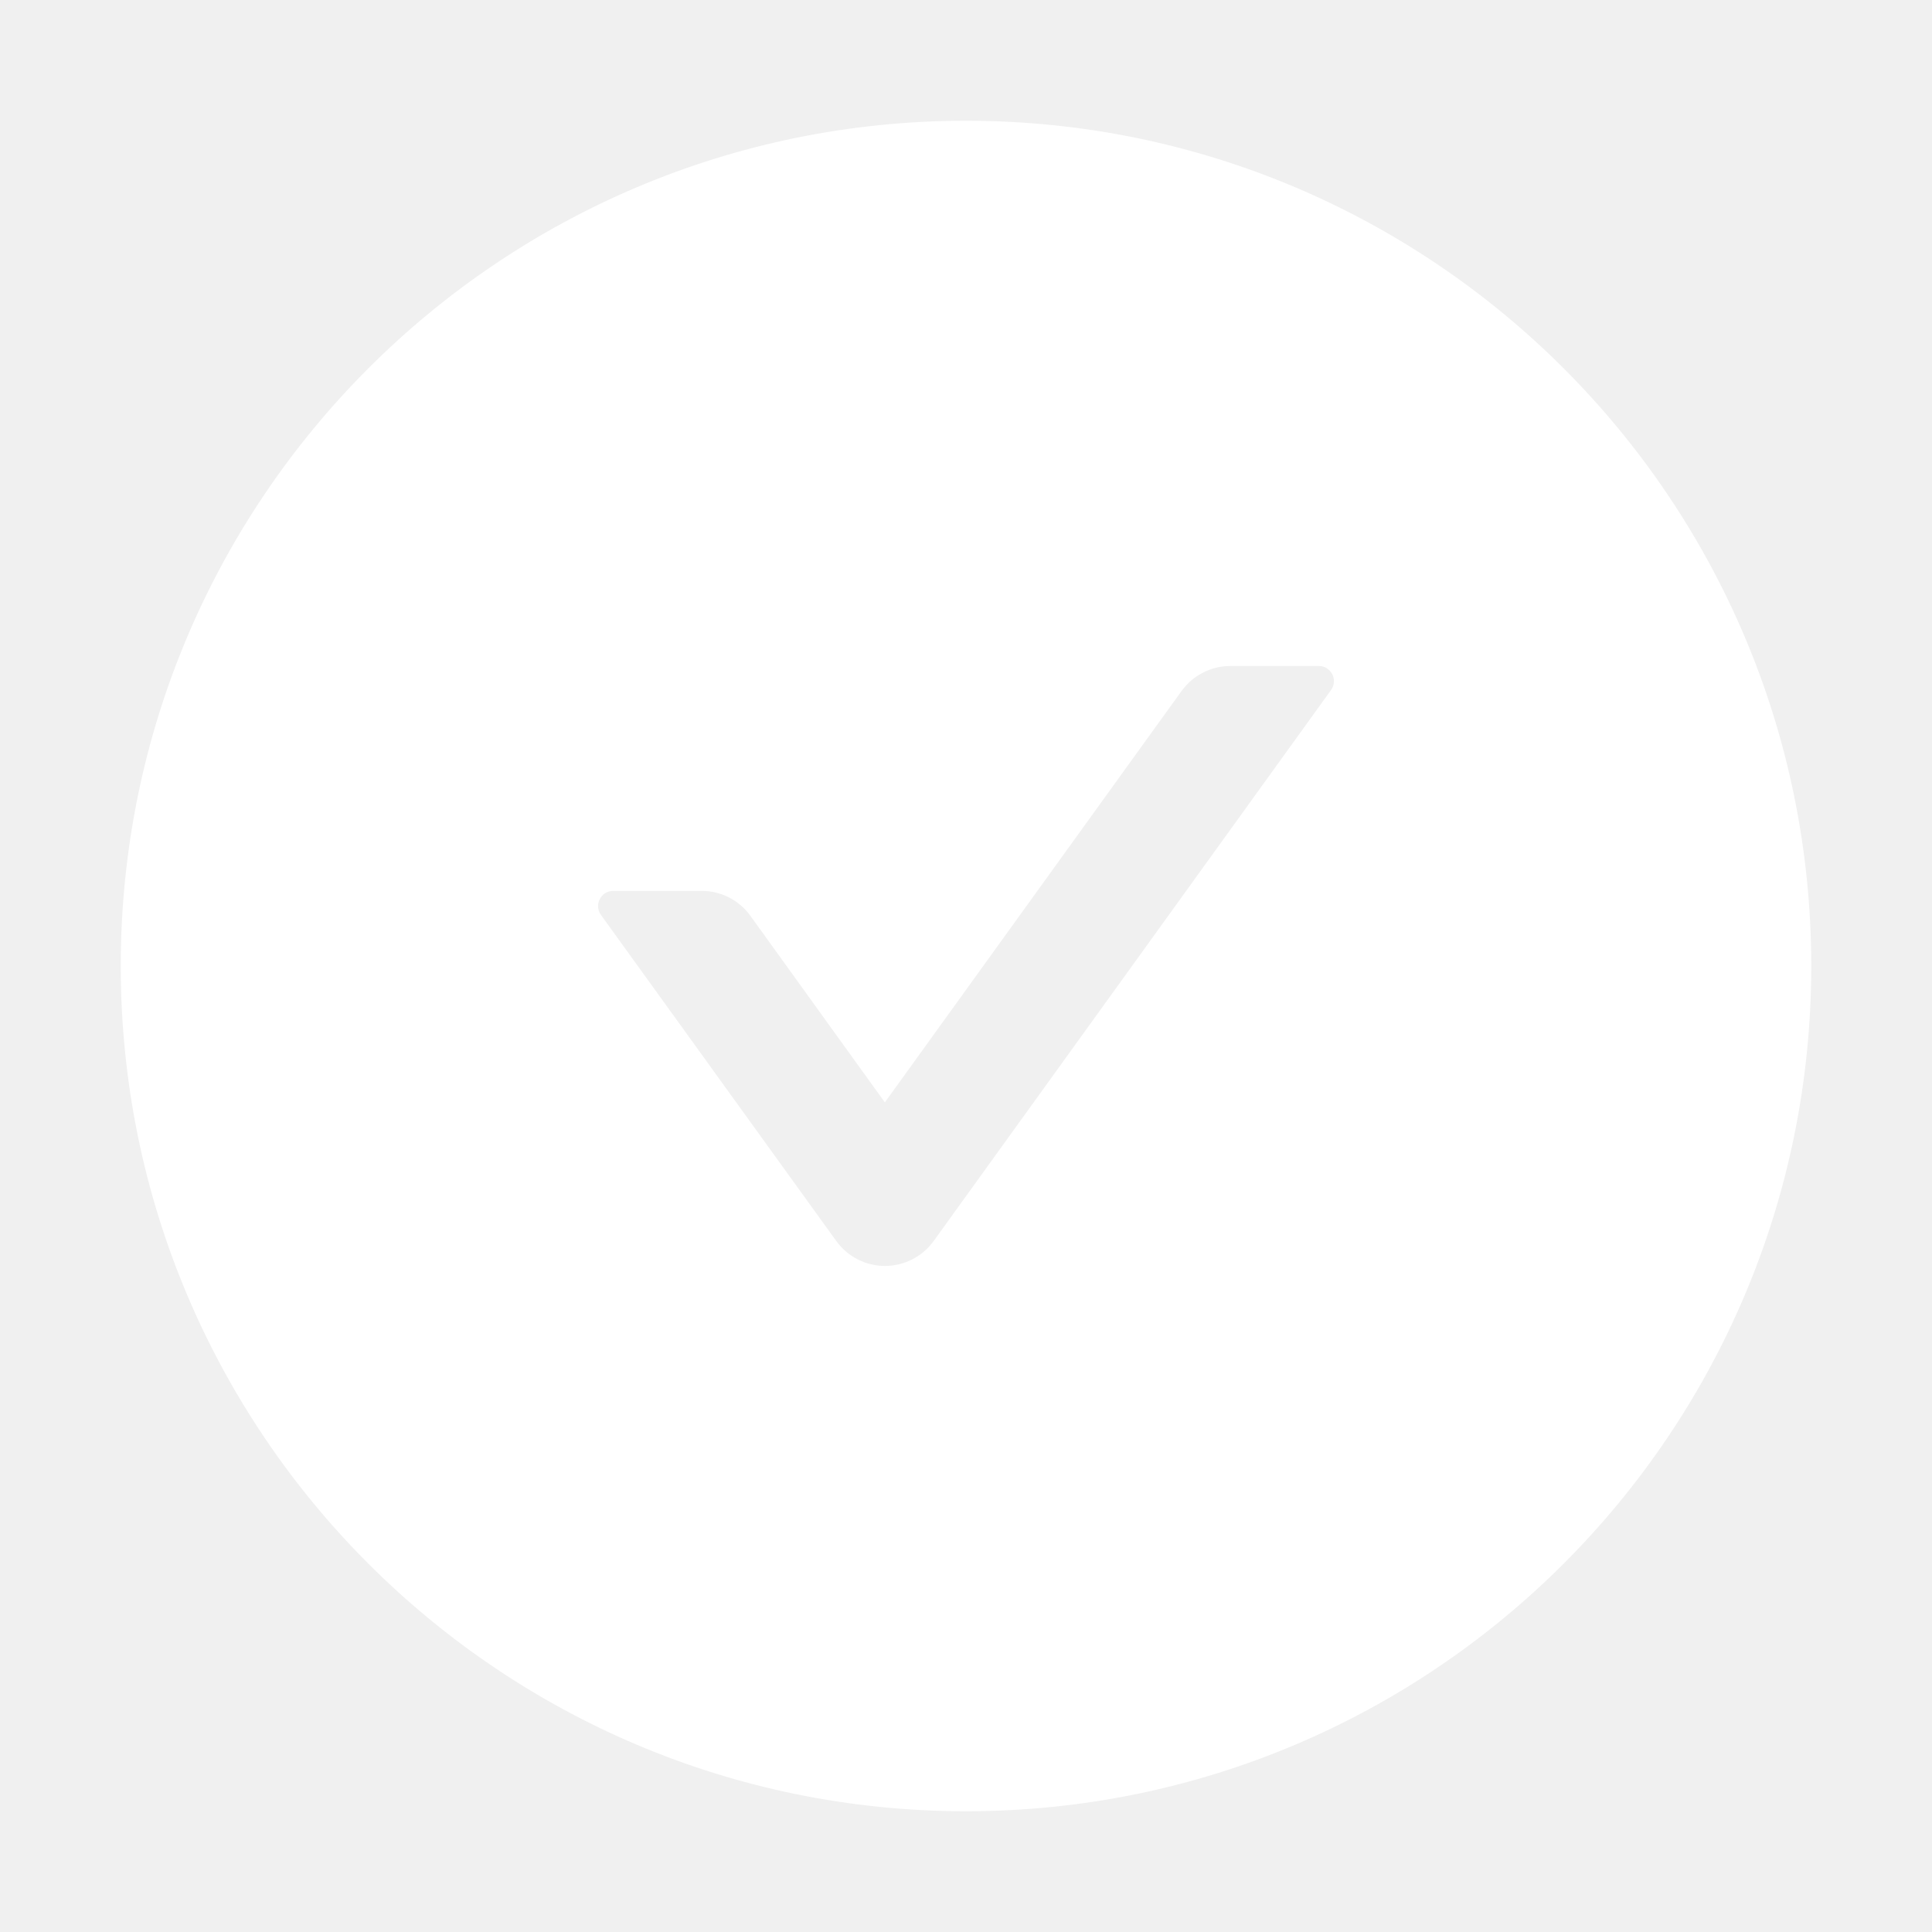
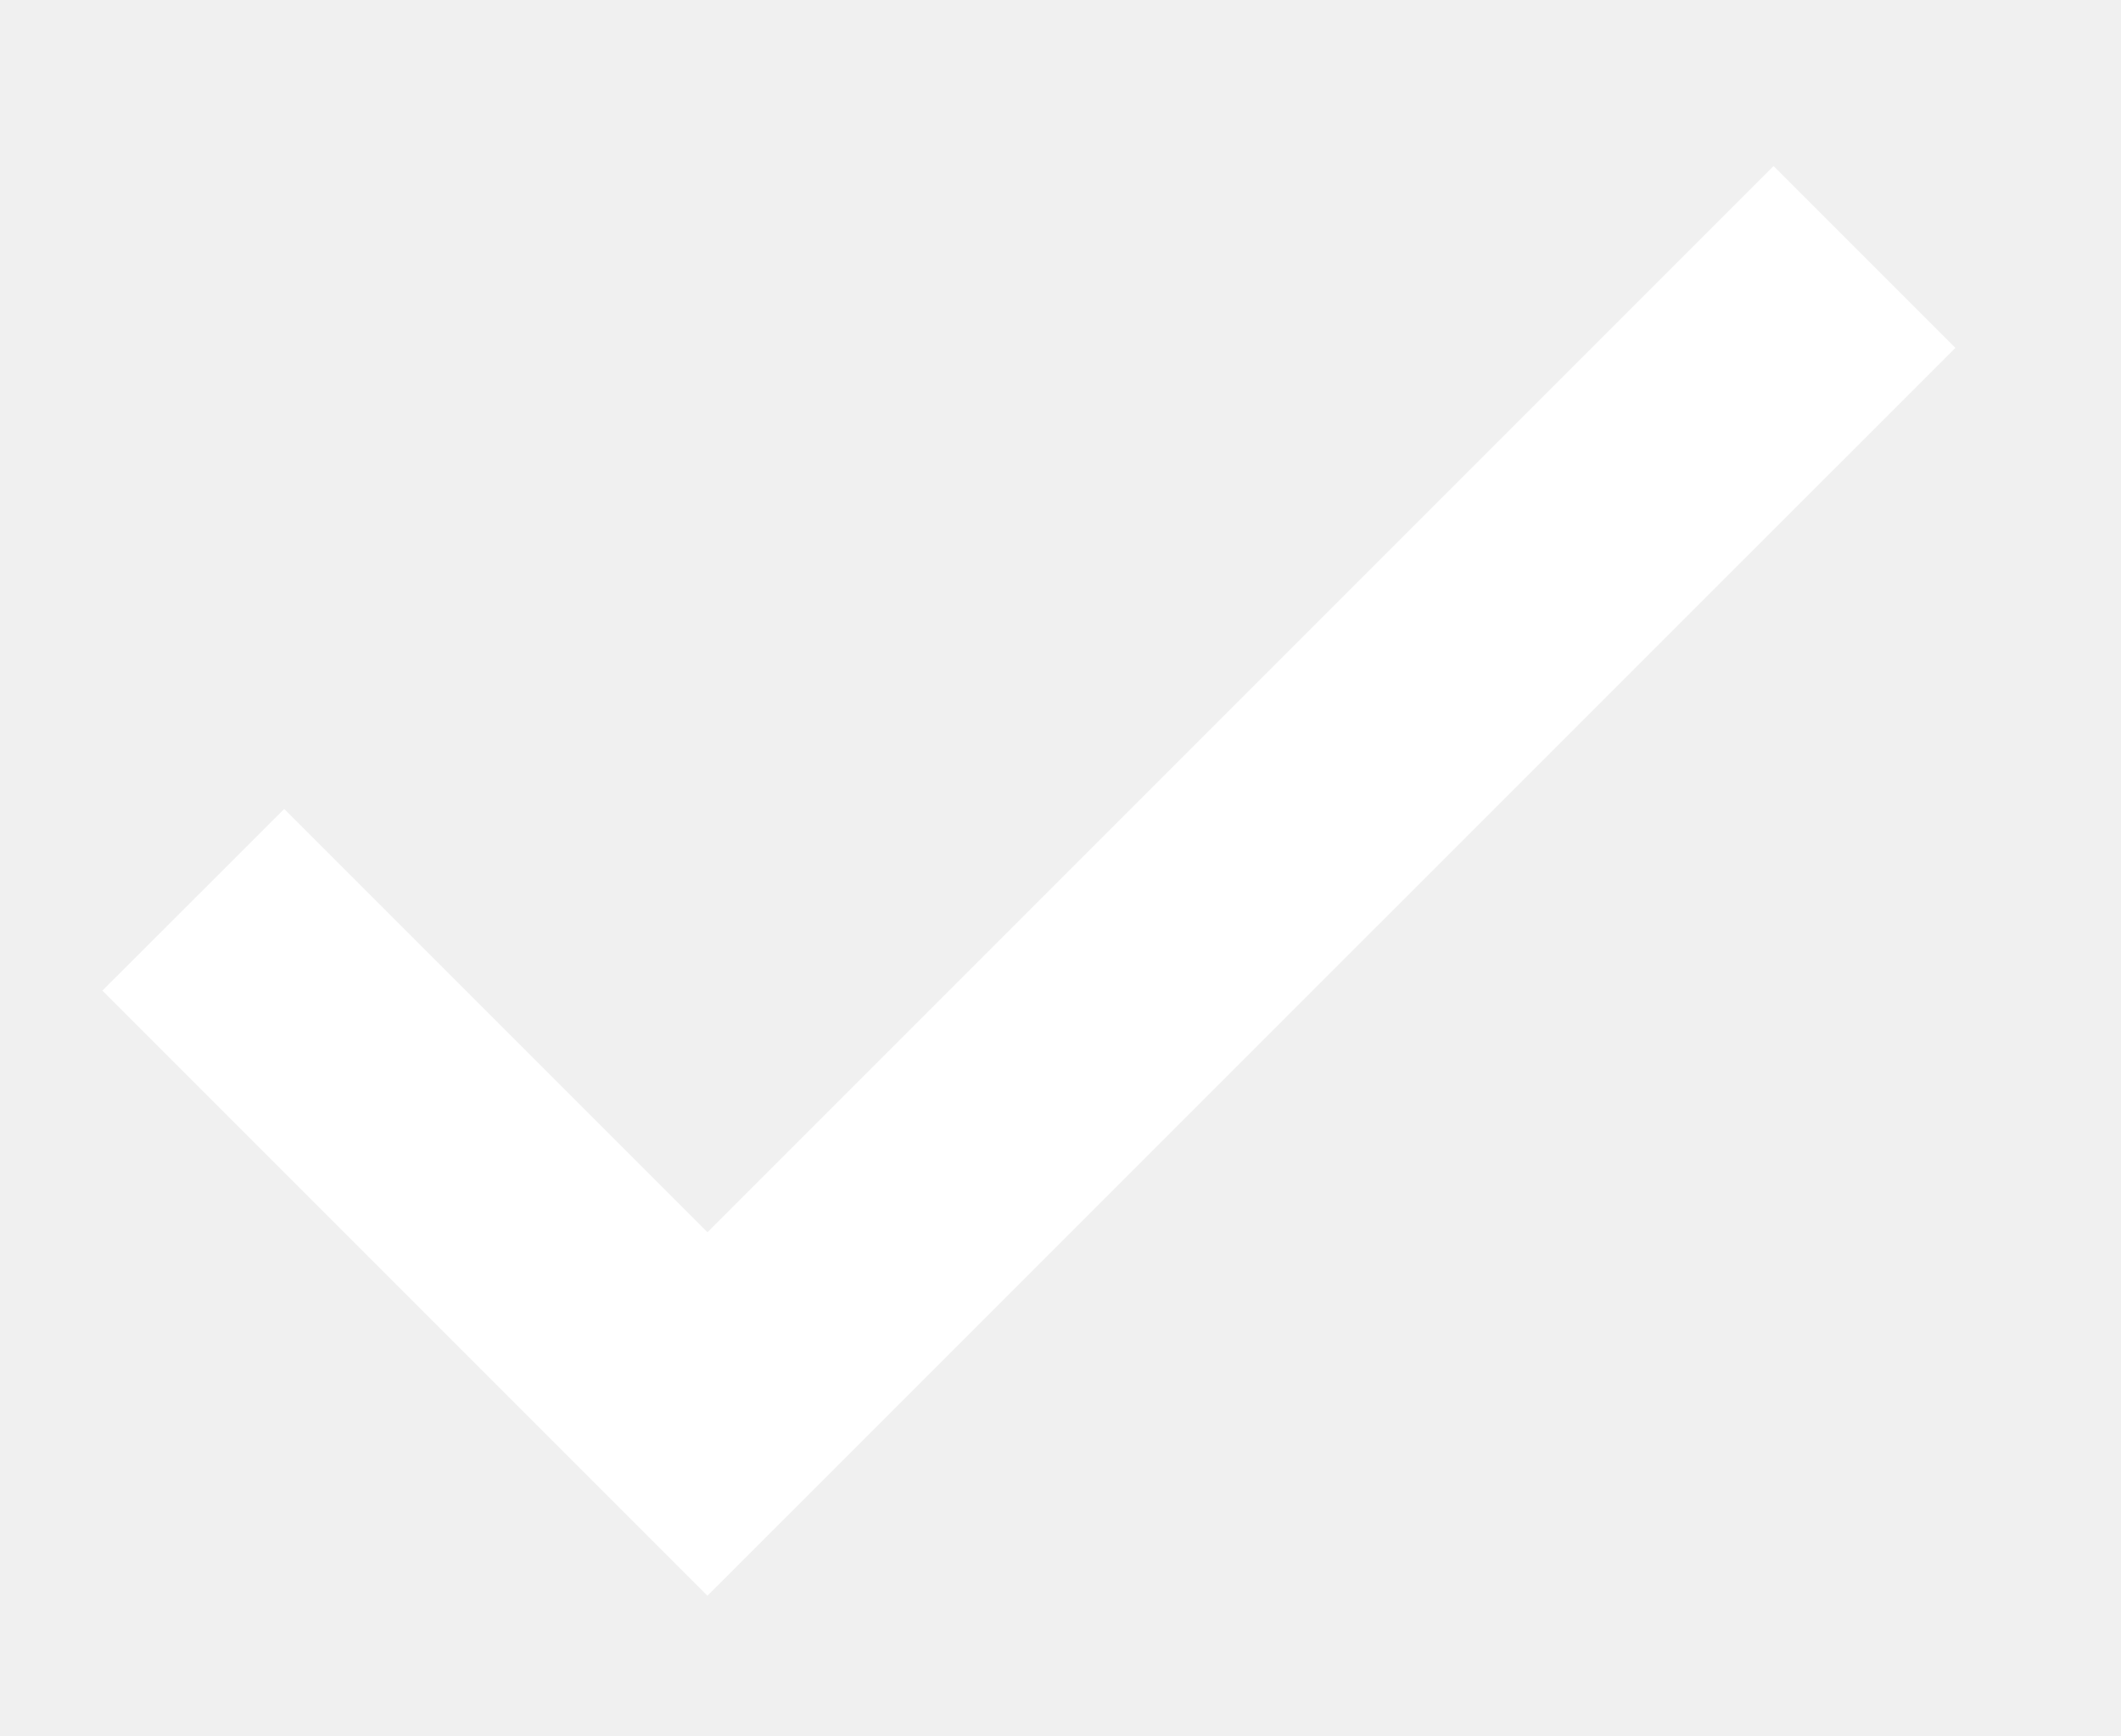
- <svg xmlns="http://www.w3.org/2000/svg" width="32" height="32" viewBox="0 0 32 32" fill="none">
-   <path d="M16 2C8.269 2 2 8.269 2 16C2 23.731 8.269 30 16 30C23.731 30 30 23.731 30 16C30 8.269 23.731 2 16 2ZM22.047 11.428L15.466 20.553C15.374 20.681 15.252 20.786 15.112 20.858C14.971 20.93 14.816 20.968 14.658 20.968C14.5 20.968 14.344 20.93 14.204 20.858C14.063 20.786 13.942 20.681 13.85 20.553L9.953 15.153C9.834 14.988 9.953 14.756 10.156 14.756H11.622C11.941 14.756 12.244 14.909 12.431 15.172L14.656 18.259L19.569 11.447C19.756 11.188 20.056 11.031 20.378 11.031H21.844C22.047 11.031 22.166 11.262 22.047 11.428Z" fill="white" />
+ <svg xmlns="http://www.w3.org/2000/svg" width="11" height="9" viewBox="0 0 11 9" fill="none">
+   <path d="M3.669 6.39L1.474 4.195L0.531 5.137L3.669 8.275L10.141 1.804L9.198 0.861L3.669 6.39Z" fill="white" />
</svg>
